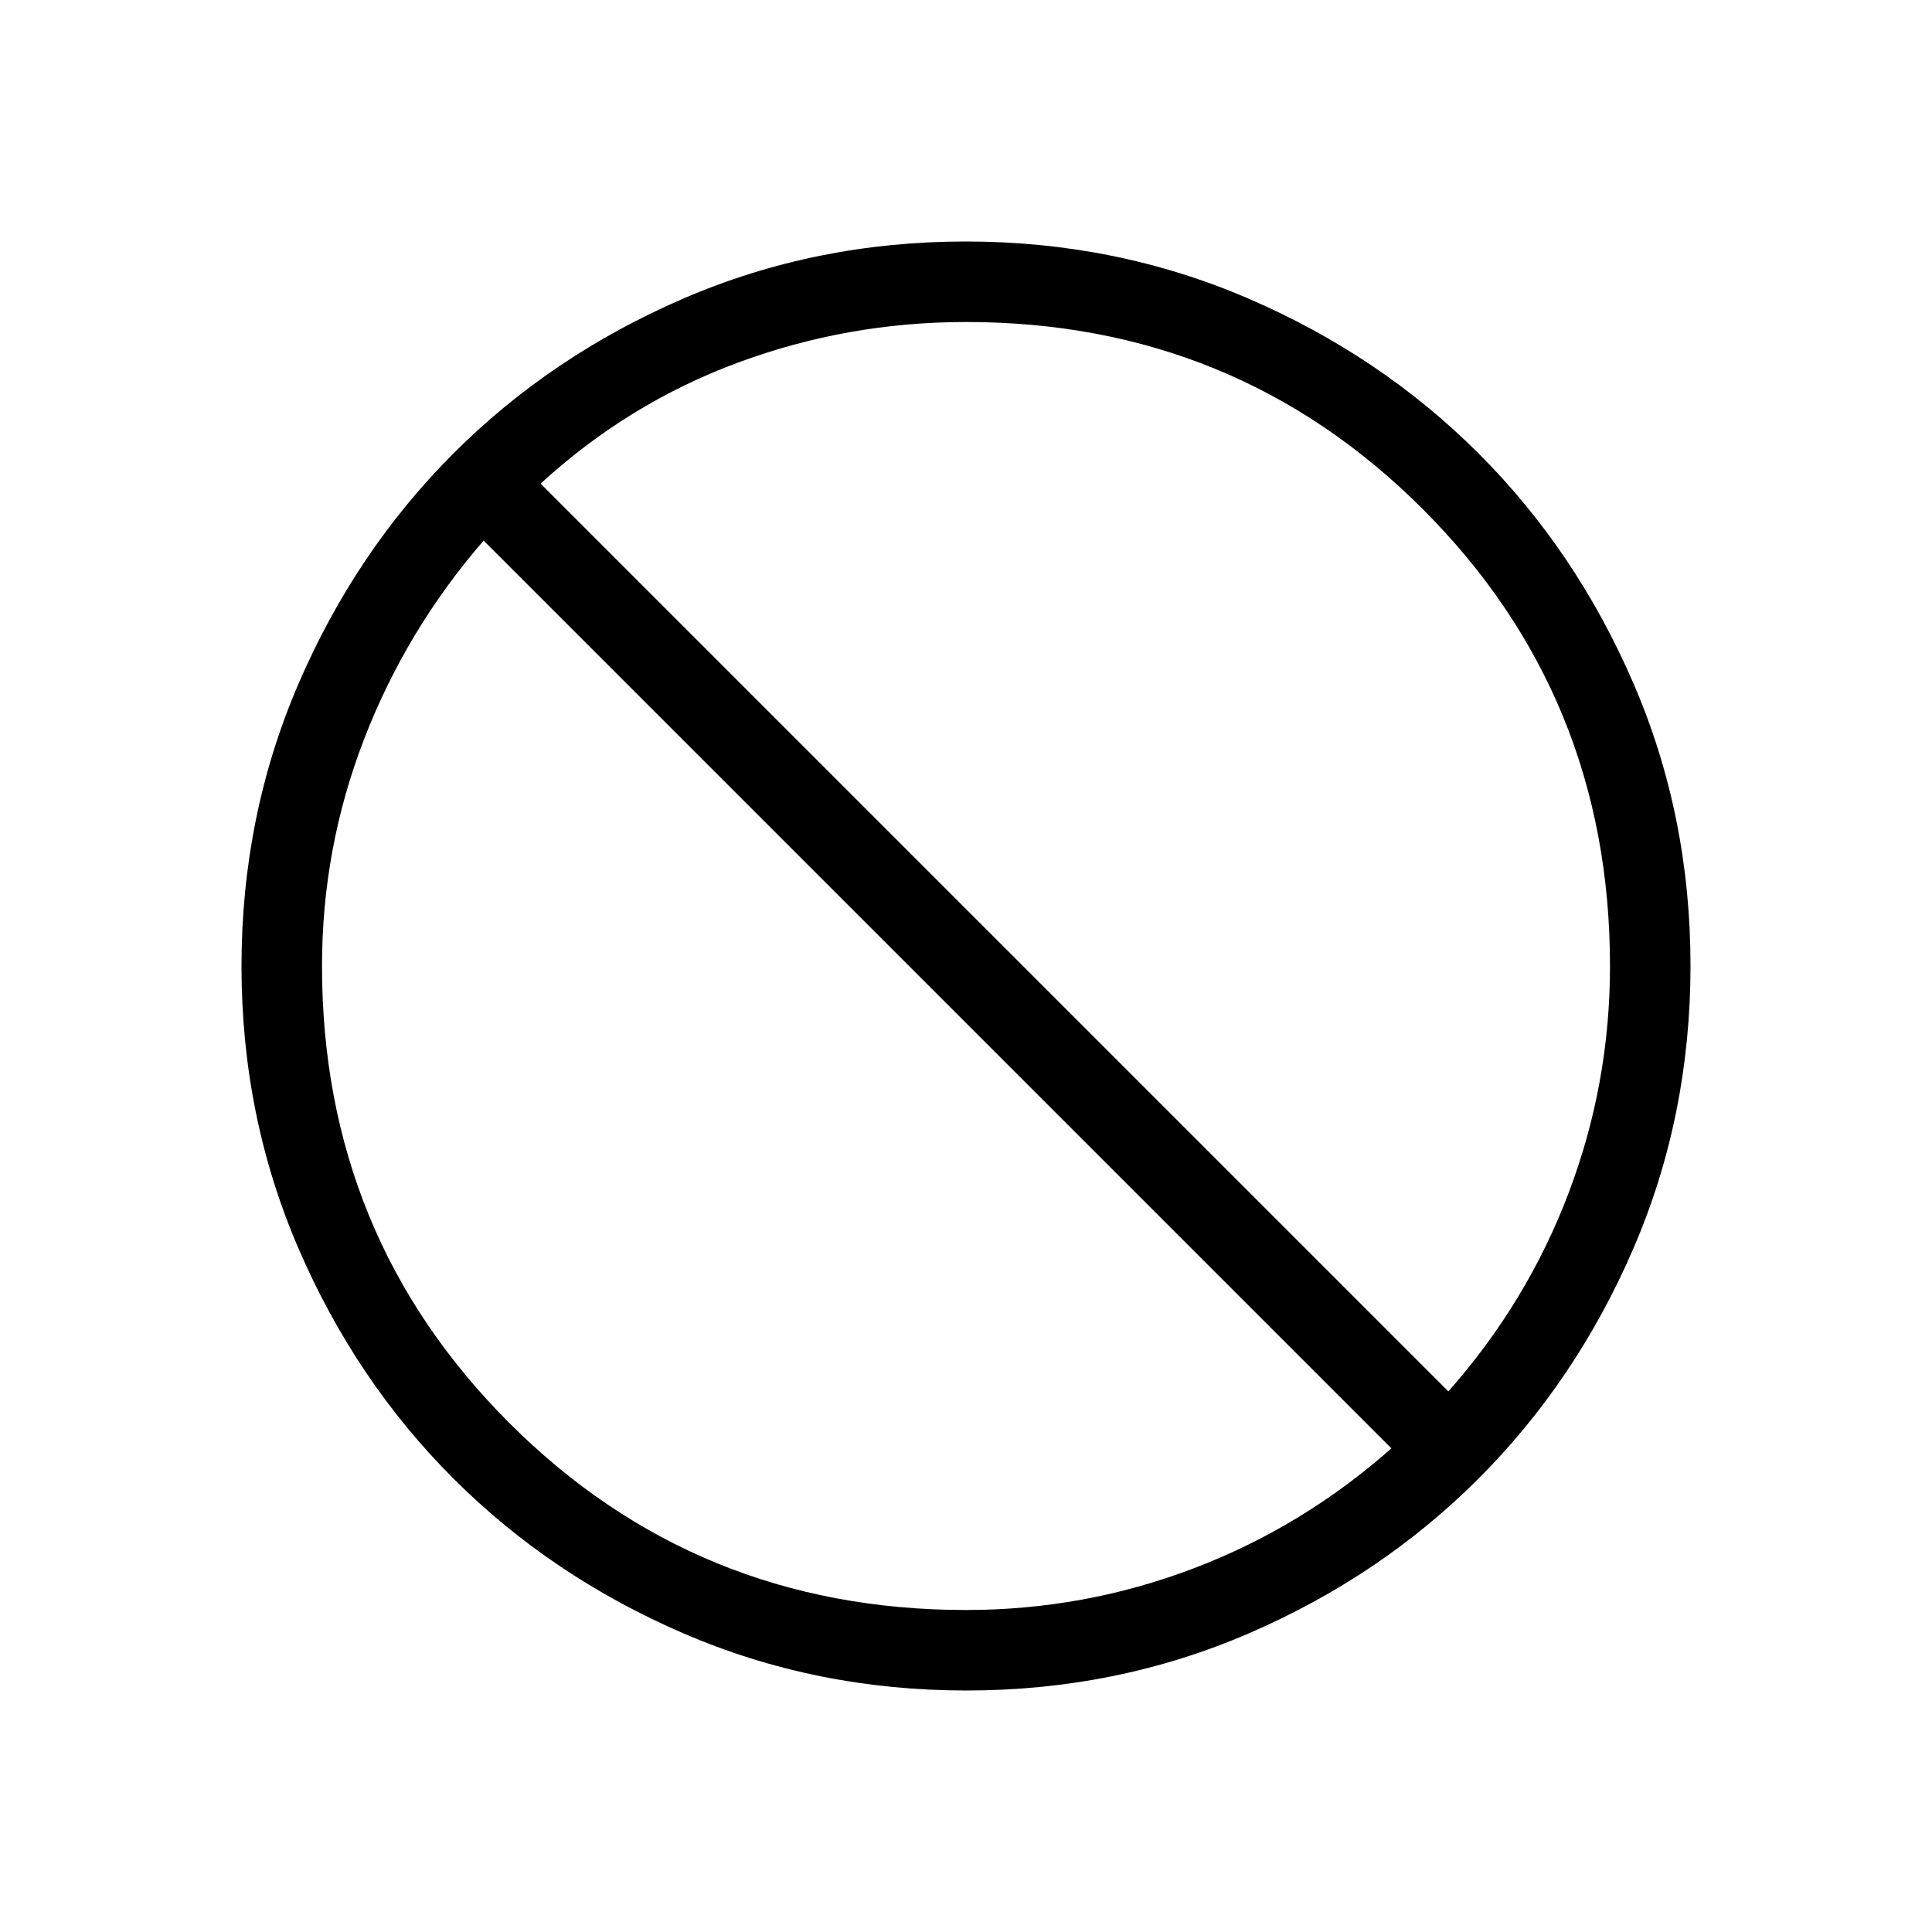
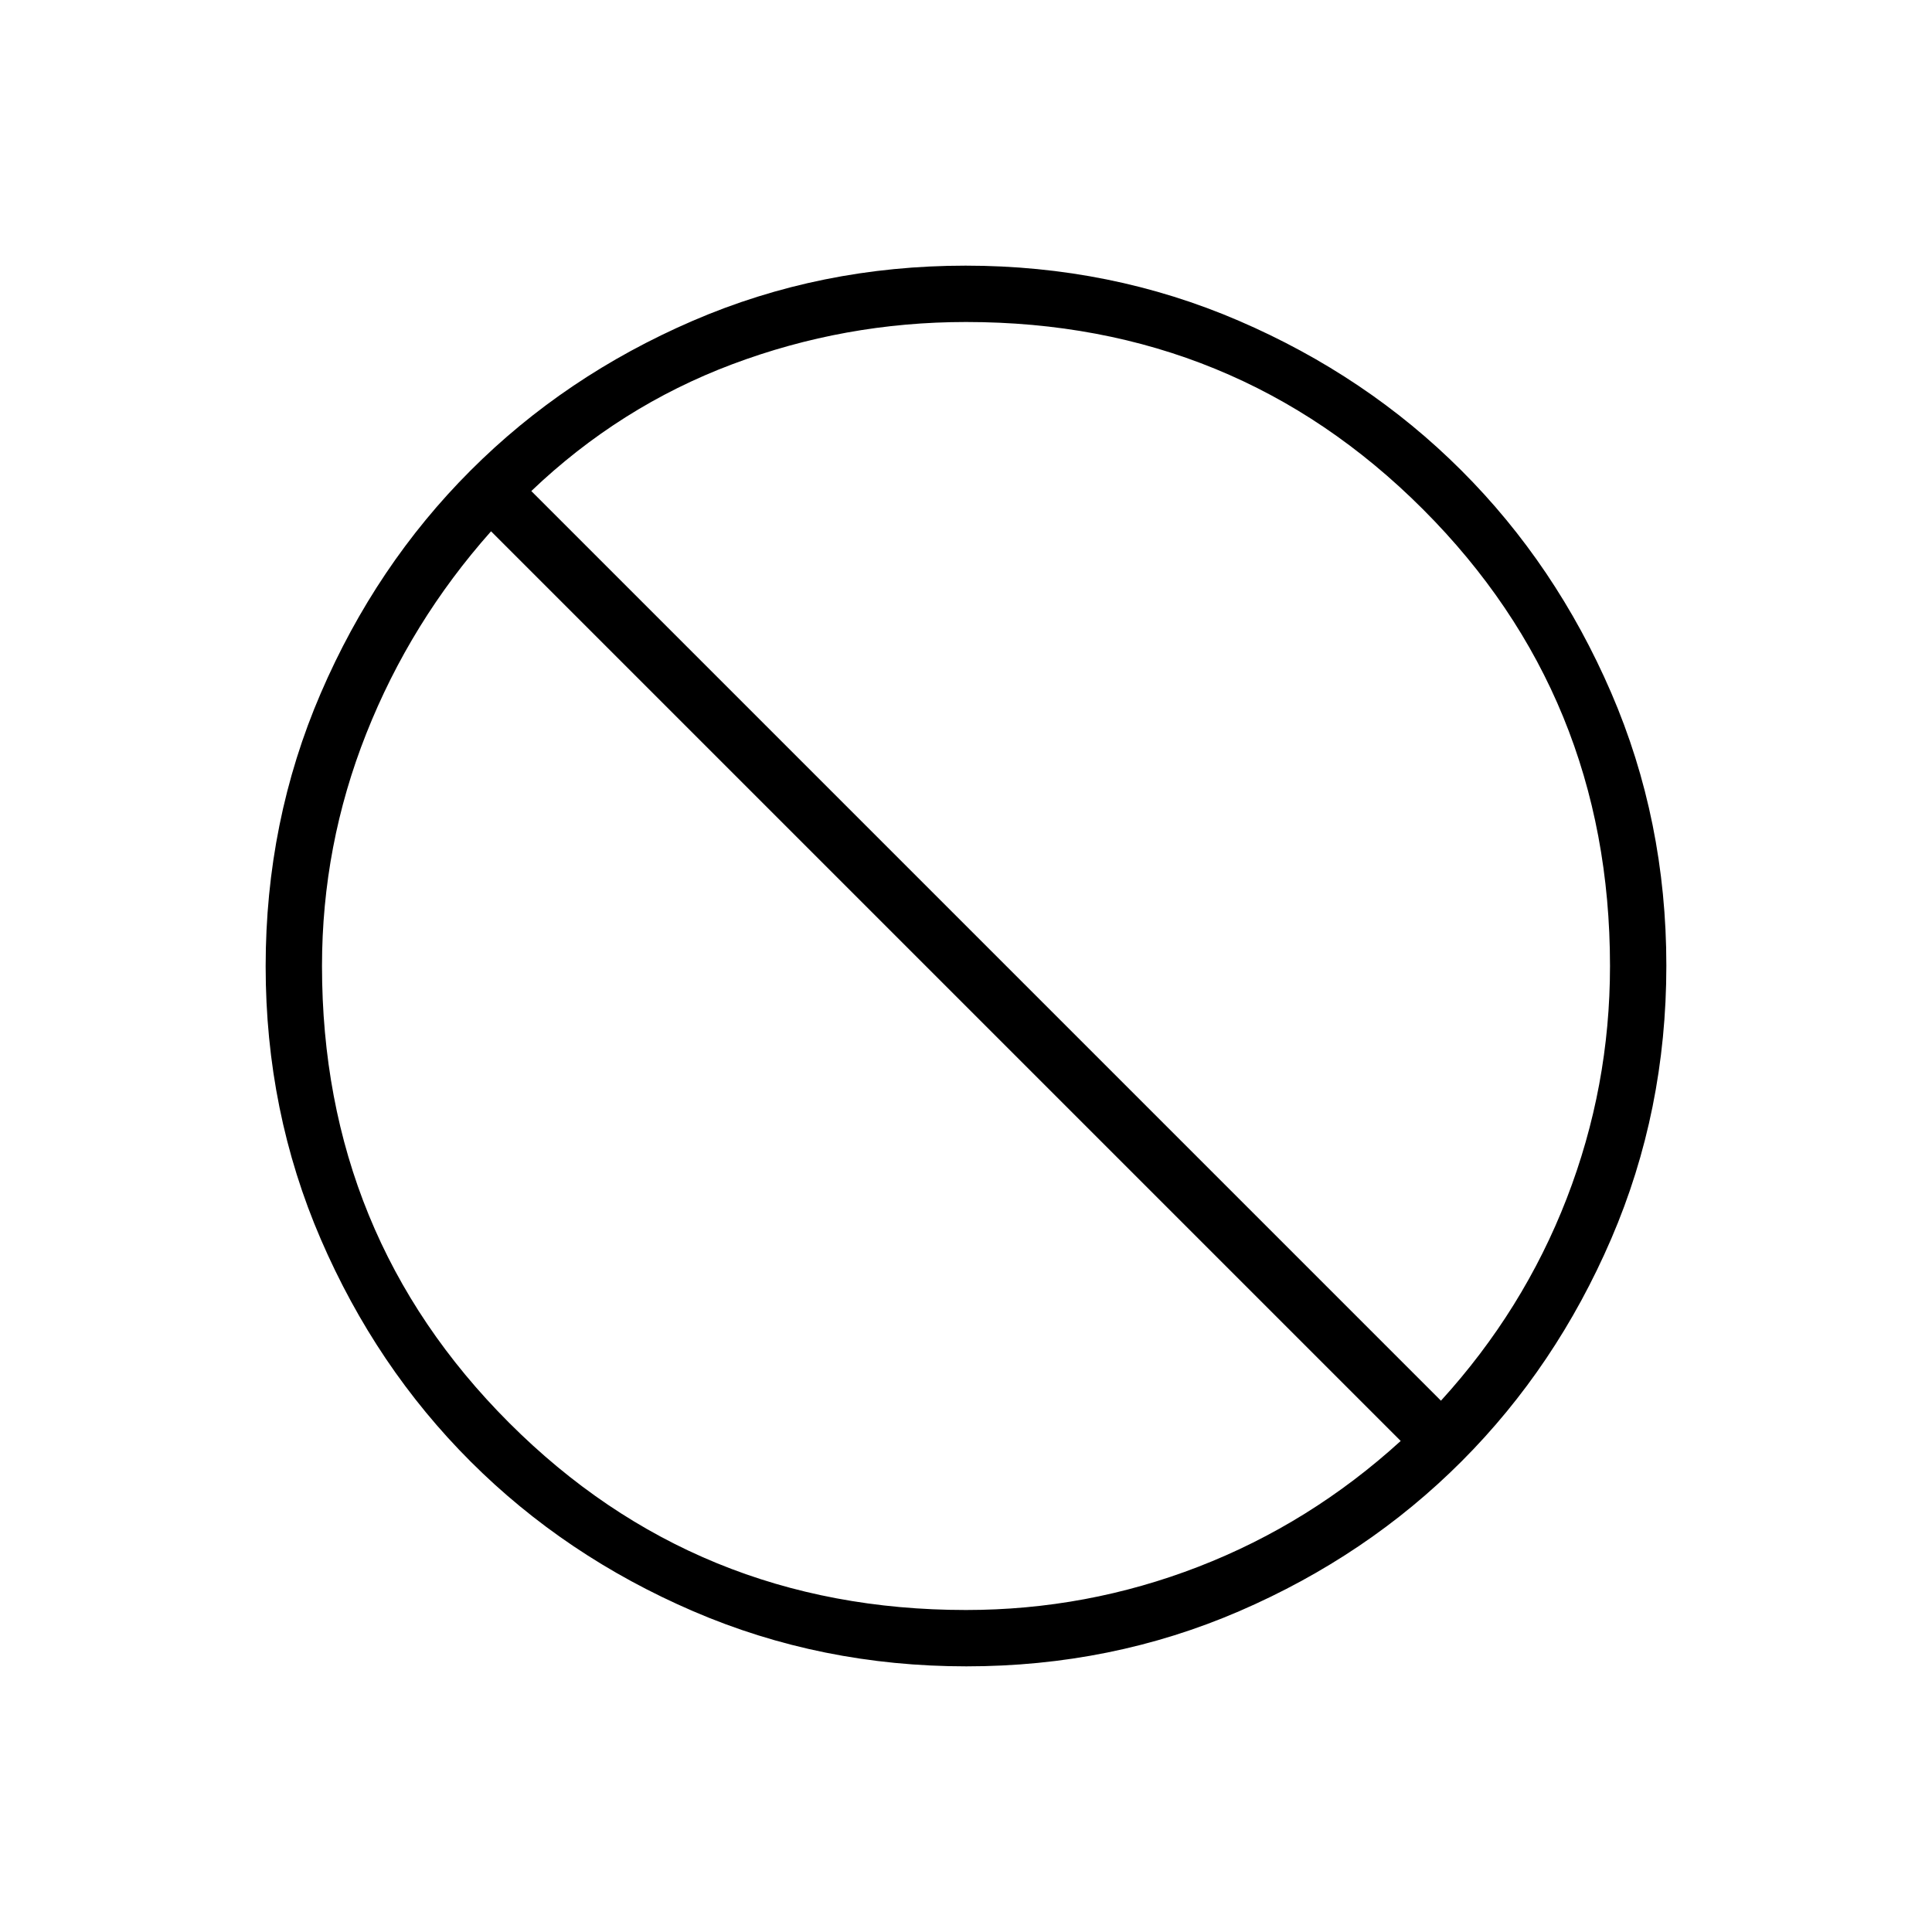
<svg xmlns="http://www.w3.org/2000/svg" height="24px" viewBox="0 -960 960 960" width="24px" fill="currentColor">
-   <path d="M480.13-120q-74.67 0-140.41-28.34-65.73-28.34-114.36-76.92-48.63-48.58-76.99-114.26Q120-405.19 120-479.87q0-74.67 28.34-140.41 28.34-65.73 76.92-114.36 48.58-48.63 114.26-76.99Q405.19-840 479.87-840q74.67 0 140.41 28.34 65.73 28.34 114.36 76.92 48.63 48.58 76.99 114.26Q840-554.81 840-480.13q0 74.67-28.34 140.41-28.34 65.73-76.92 114.36-48.58 48.63-114.26 76.99Q554.81-120 480.13-120Zm-.13-40q58.59 0 112.83-20.58 54.25-20.57 98.55-59.73L240.31-691.38q-38.39 44.3-59.35 98.55Q160-538.59 160-480q0 134 93 227t227 93Zm239.69-108.62q39.16-44.3 59.73-98.55Q800-421.41 800-480q0-134-93-227t-227-93q-58.86 0-113.35 20.19-54.5 20.19-98.03 60.12l451.07 451.07Z" />
+   <path d="M480.17-132q-72.17 0-135.73-27.39-63.56-27.39-110.57-74.35-47.02-46.96-74.44-110.43Q132-407.65 132-479.83q0-72.17 27.39-135.73 27.39-63.56 74.35-110.57 46.96-47.02 110.43-74.44Q407.65-828 479.83-828q72.17 0 135.73 27.39 63.56 27.39 110.57 74.35 47.02 46.96 74.44 110.43Q828-552.35 828-480.17q0 72.17-27.39 135.73-27.39 63.56-74.35 110.57-46.96 47.02-110.43 74.44Q552.35-132 480.17-132Zm-.17-28q59.96 0 115.48-21.5T696-244L244-696q-40 45-62 100.52-22 55.52-22 115.48 0 134 93 227t227 93Zm236-104q41-45 62.5-100.52Q800-420.04 800-480q0-134-93-227t-227-93q-60.31 0-116.16 21Q308-758 264-716l452 452Z" />
</svg>
